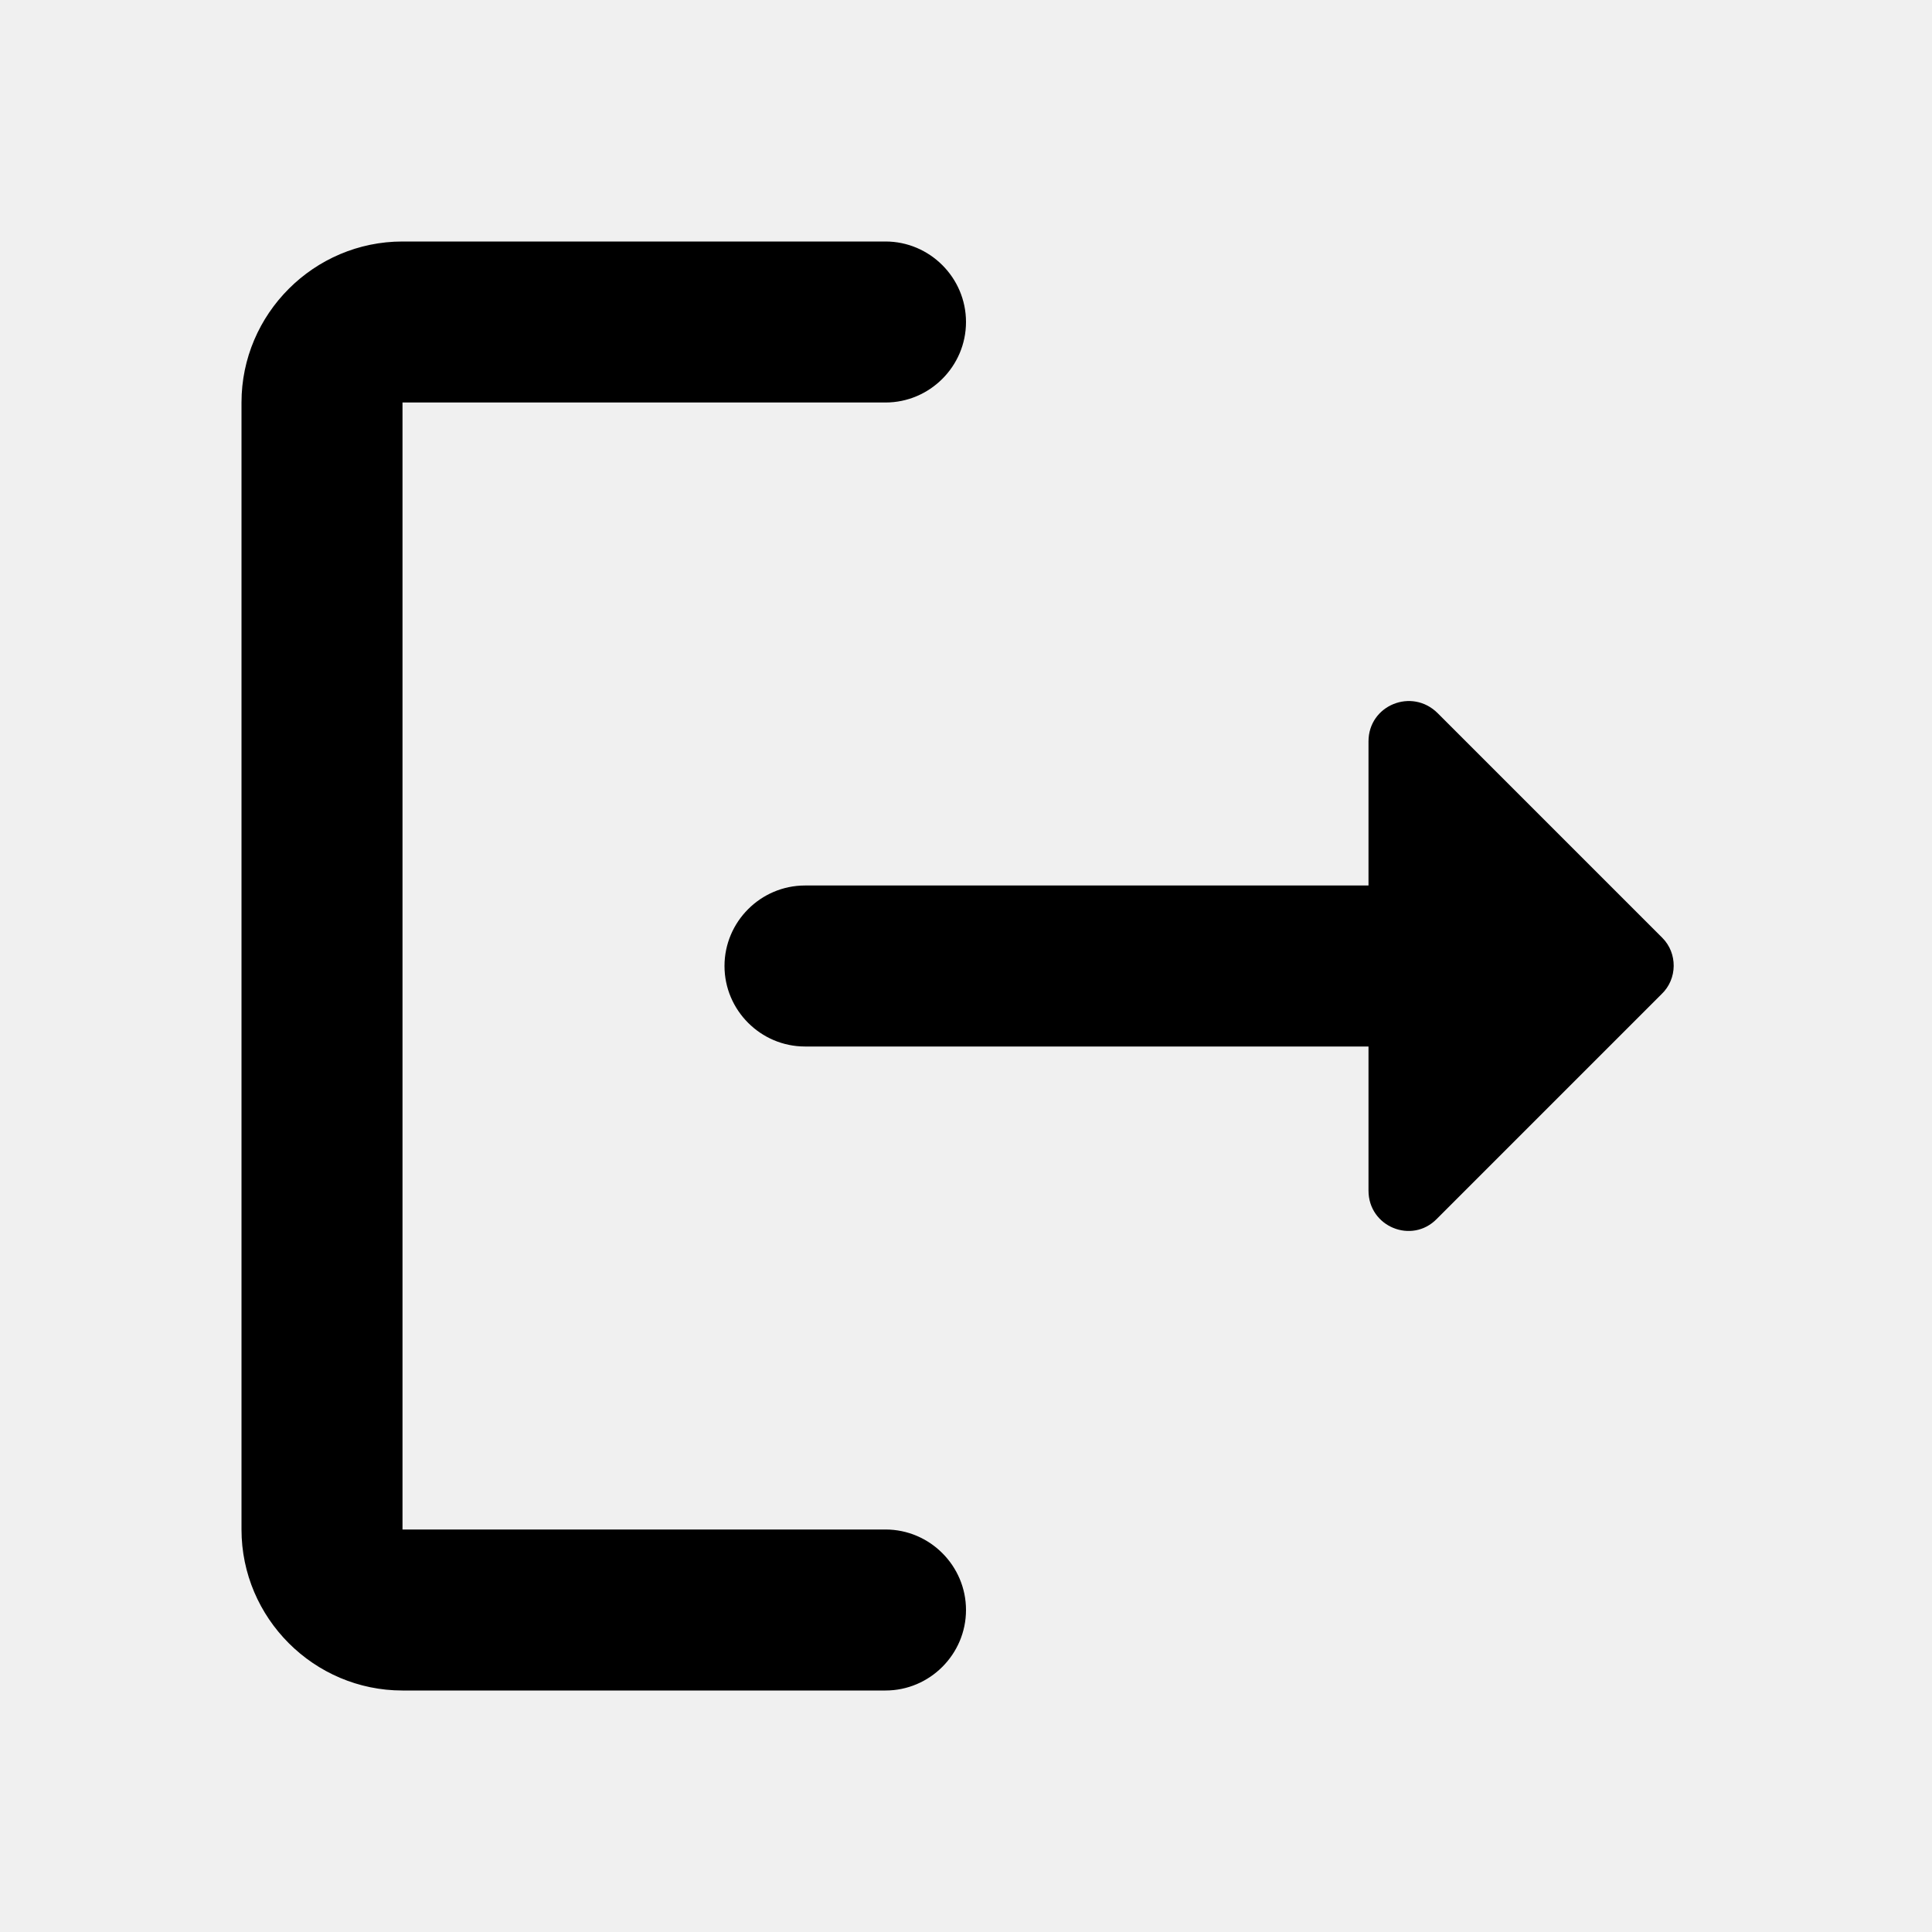
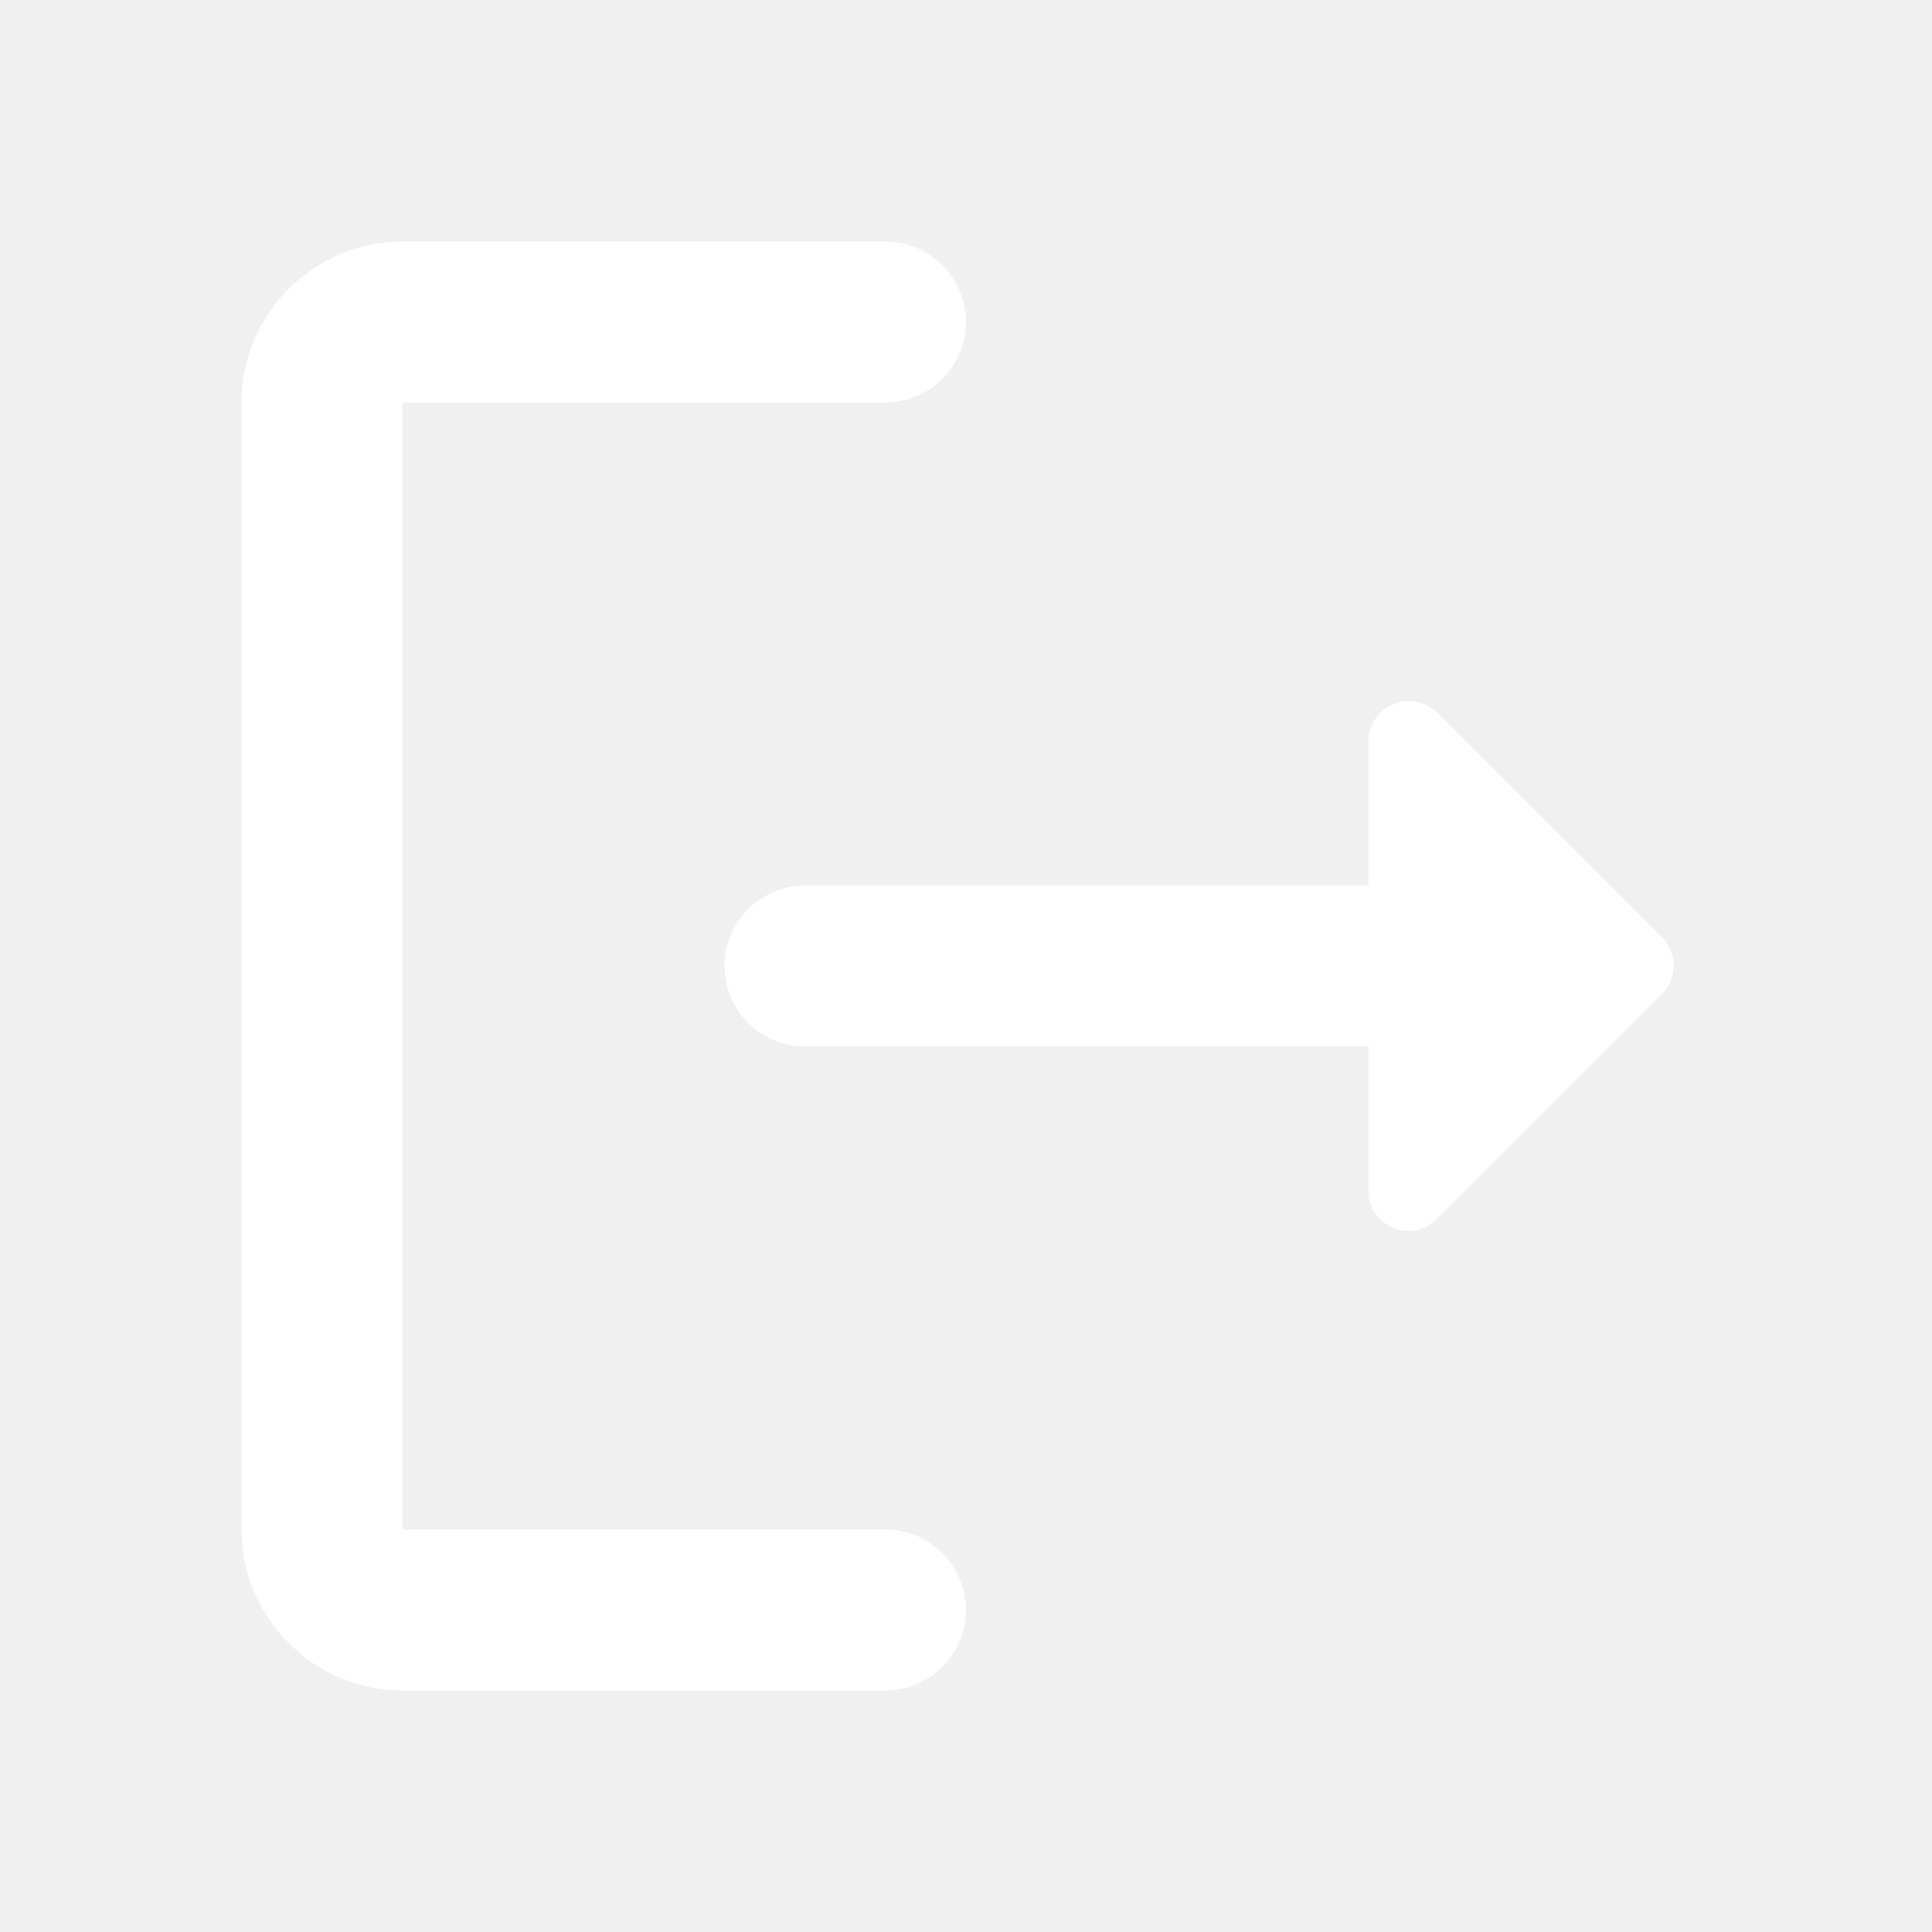
- <svg xmlns="http://www.w3.org/2000/svg" enable-background="new 0 0 24 24" height="24px" viewBox="0 0 24 24" width="24px" fill="#000000">
+ <svg xmlns="http://www.w3.org/2000/svg" enable-background="new 0 0 24 24" height="24px" viewBox="0 0 24 24" width="24px" fill="#FFFFFF">
  <g>
    <path d="M0,0h24v24H0V0z" fill="none" />
  </g>
  <g>
    <g>
      <path d="M5,5h6c0.55,0,1-0.45,1-1v0c0-0.55-0.45-1-1-1H5C3.9,3,3,3.9,3,5v14c0,1.1,0.9,2,2,2h6c0.55,0,1-0.45,1-1v0 c0-0.55-0.45-1-1-1H5V5z" />
      <path d="M20.65,11.65l-2.79-2.79C17.54,8.54,17,8.76,17,9.21V11h-7c-0.55,0-1,0.45-1,1v0c0,0.55,0.45,1,1,1h7v1.79 c0,0.45,0.54,0.67,0.85,0.35l2.79-2.79C20.84,12.16,20.84,11.84,20.65,11.65z" />
    </g>
  </g>
</svg>
